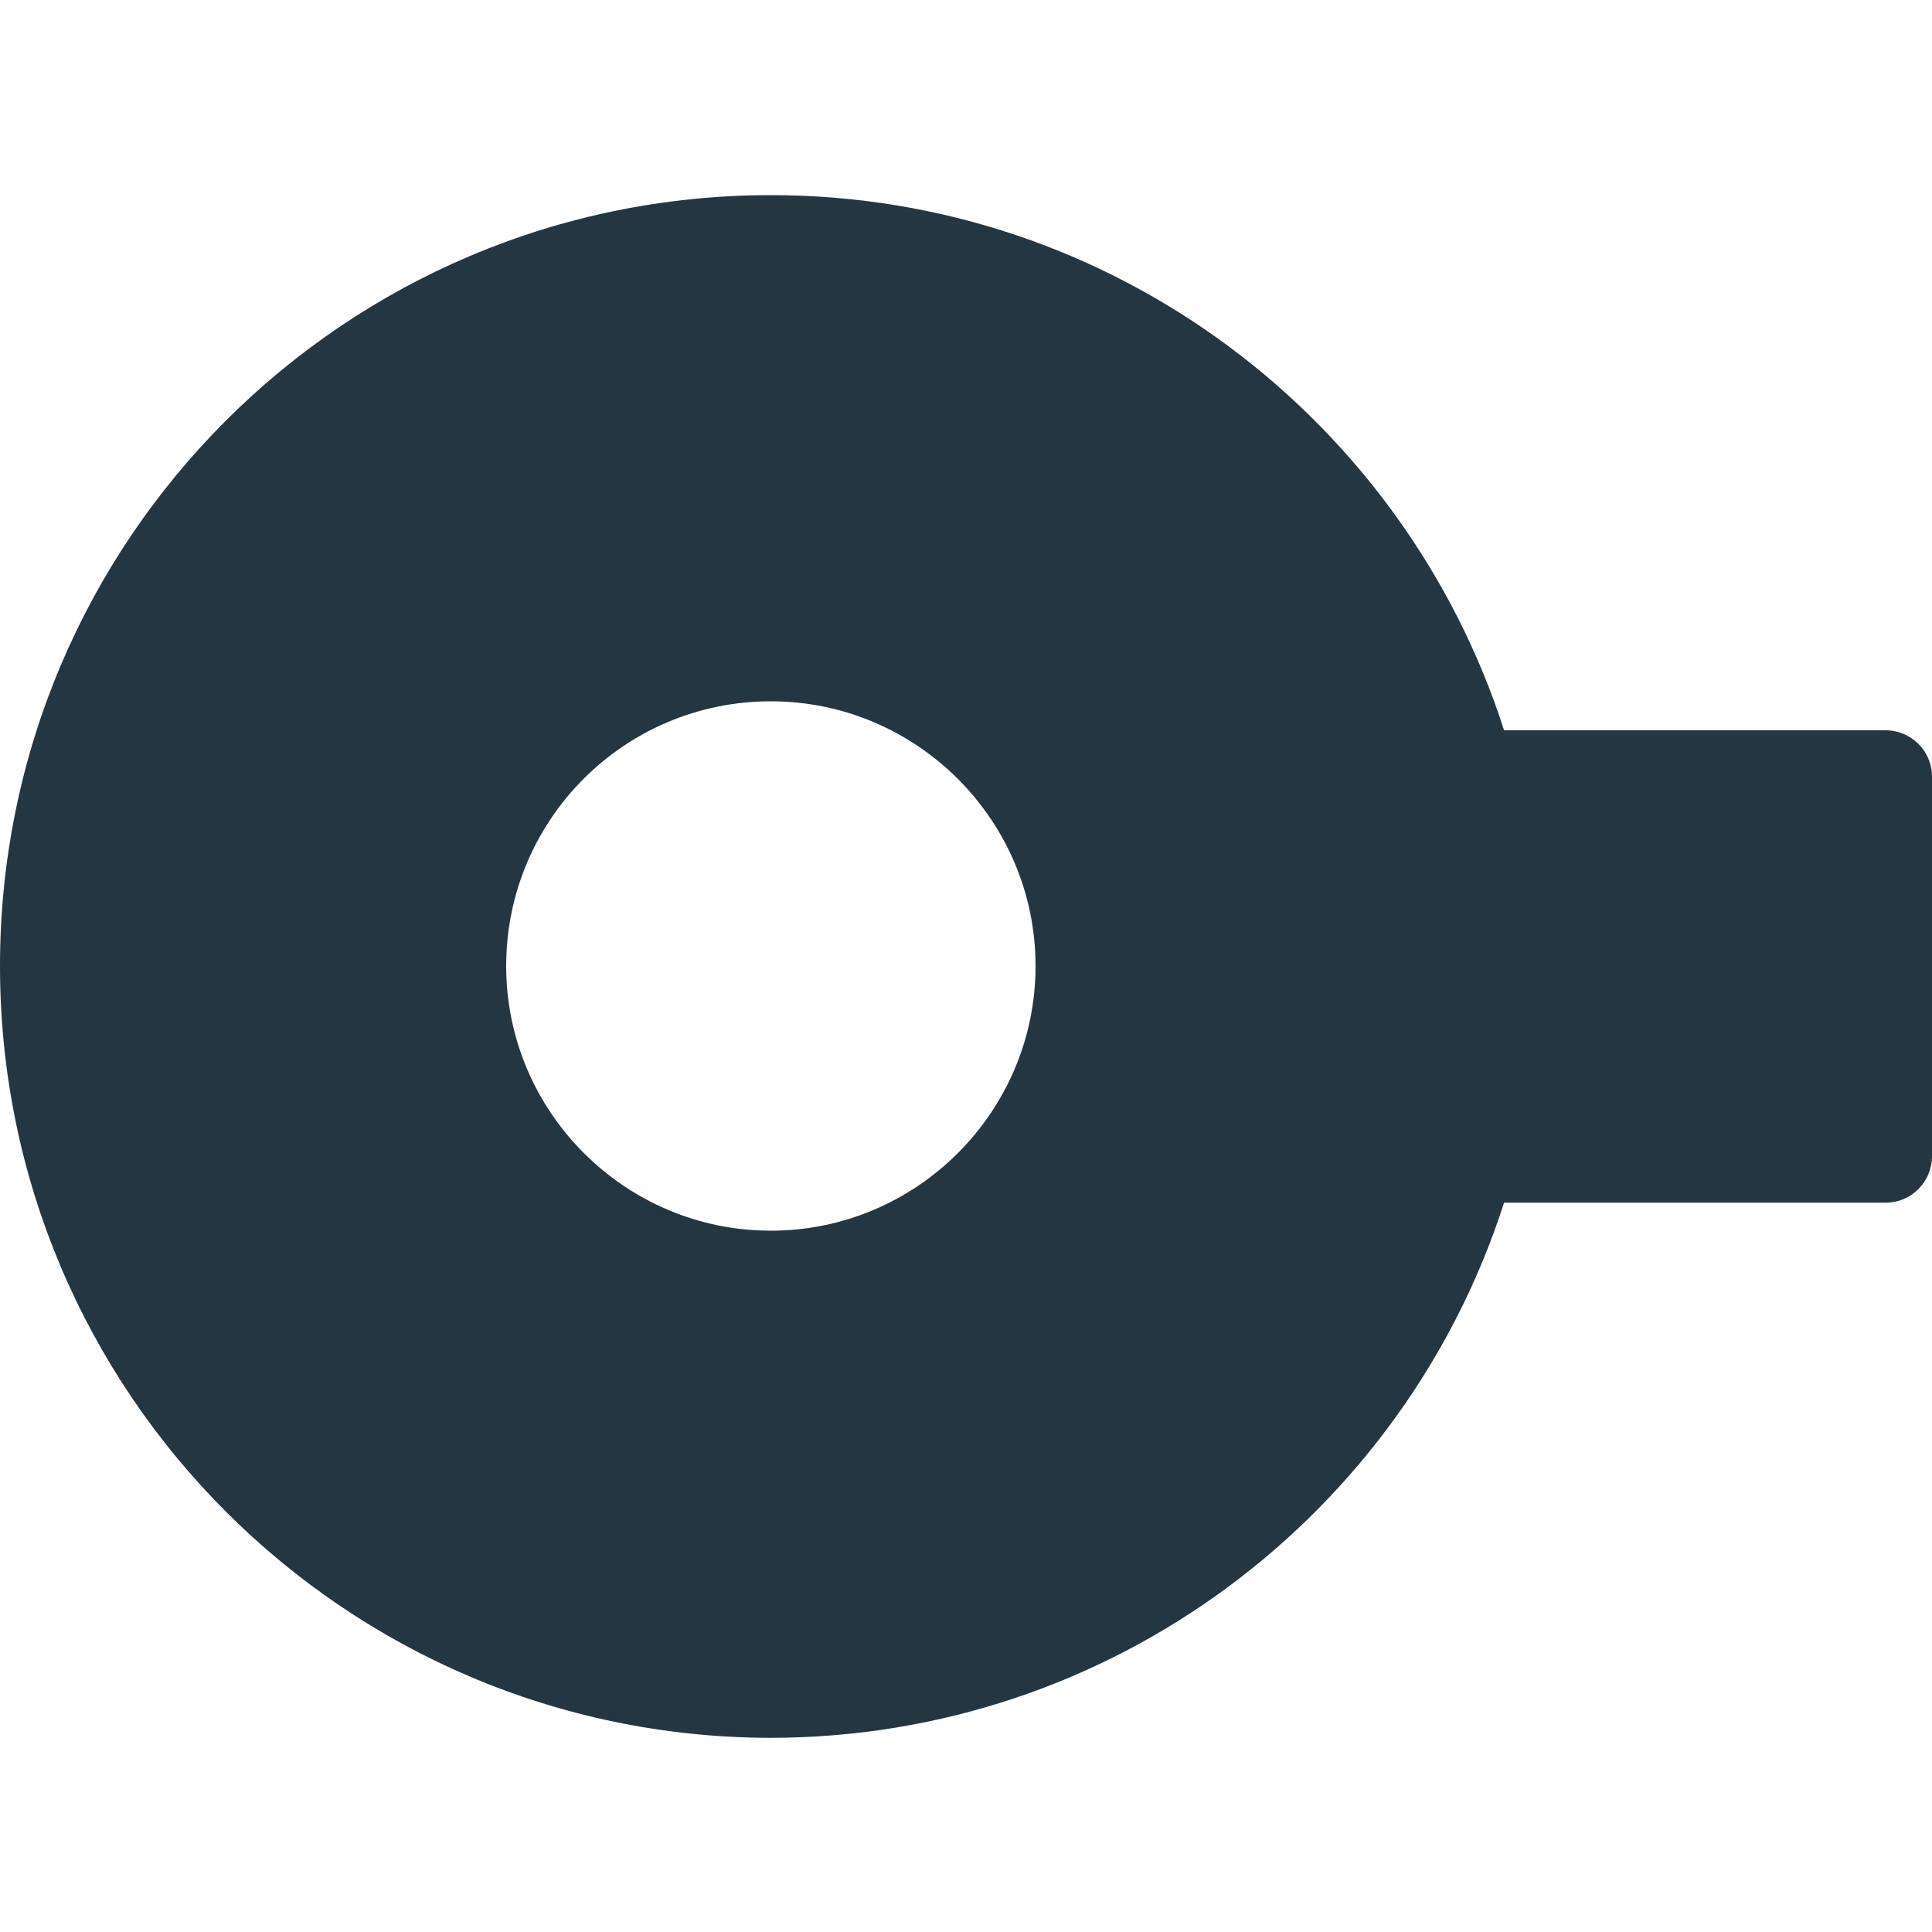
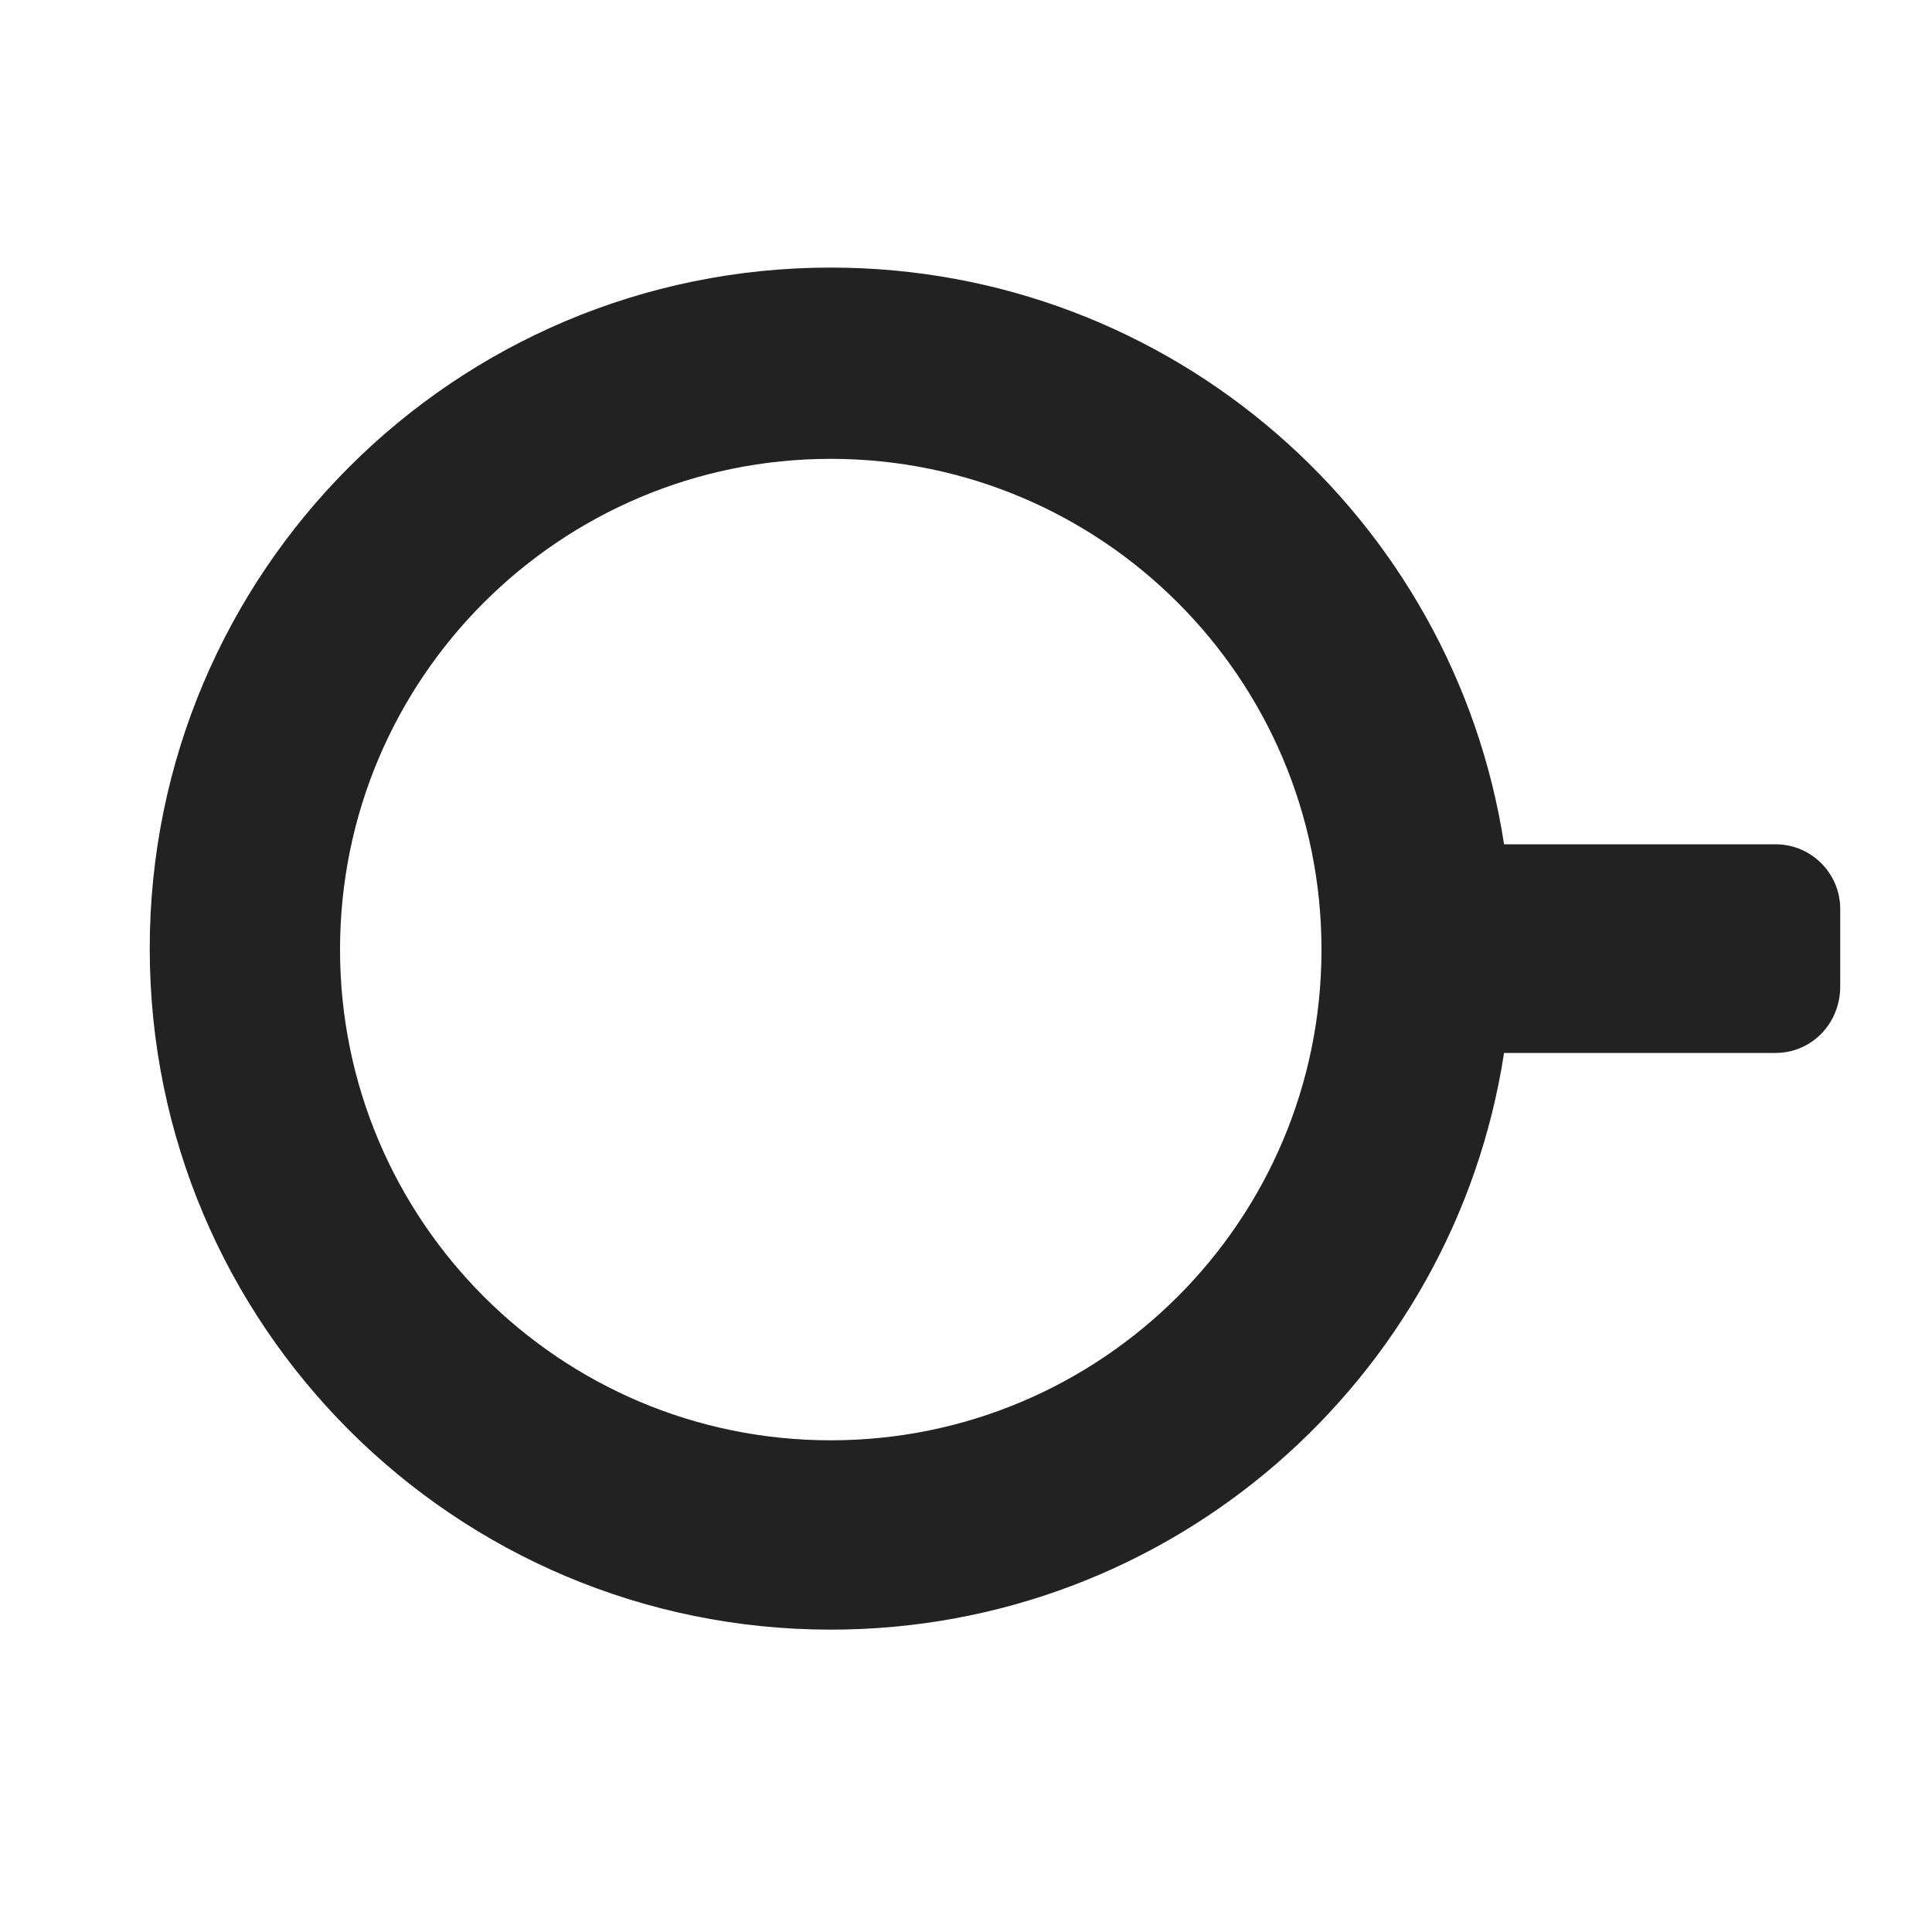
- <svg xmlns="http://www.w3.org/2000/svg" version="1.1" id="Layer" x="0px" y="0px" width="200px" height="200px" viewBox="0 0 200 200" style="enable-background:new 0 0 200 200;" xml:space="preserve">
+ <svg xmlns="http://www.w3.org/2000/svg" version="1.1" id="Layer" x="0px" y="0px" viewBox="0 0 200 200" style="enable-background:new 0 0 200 200;" xml:space="preserve">
  <style type="text/css">
- 	.st0{fill-rule:evenodd;clip-rule:evenodd;fill:#243641;}
+ 	.st0{display:none;fill-rule:evenodd;clip-rule:evenodd;fill:#222222;}
+ 	.st1{fill-rule:evenodd;clip-rule:evenodd;fill:#222222;}
</style>
-   <path id="Shape" class="st0" d="M155.7,75.6h39.5c2.6,0,4.8,2.1,4.8,4.8v39.3c0,2.6-2.1,4.8-4.8,4.8h-39.5  c-10.3,32.1-40.4,55.4-76,55.4C35.7,179.8,0,144.1,0,100s35.7-79.8,79.8-79.8C115.3,20.2,145.4,43.5,155.7,75.6z M52.4,100  c0,15.1,12.3,27.4,27.4,27.4c15.1,0,27.4-12.3,27.4-27.4S94.9,72.6,79.8,72.6C64.6,72.6,52.4,84.9,52.4,100z" />
+   <path id="Shape" class="st0" d="M155.7,75.6h39.5c2.6,0,4.8,2.1,4.8,4.8v39.3c0,2.6-2.1,4.8-4.8,4.8h-39.5  c-10.3,32.1-40.4,55.4-76,55.4C35.7,179.8,0,144.1,0,100s35.7-79.8,79.8-79.8C115.3,20.2,145.4,43.5,155.7,75.6z M52.4,100  c0,15.1,12.3,27.4,27.4,27.4s27.4-12.3,27.4-27.4S94.9,72.6,79.8,72.6C64.6,72.6,52.4,84.9,52.4,100z" />
+   <path class="st1" d="M183.8,109h-28.1c-5.2,33.8-34.4,59.7-69.7,59.7c-38.9,0-70.5-31.5-70.5-70.5c0-38.9,31.5-70.5,70.5-70.5  c35.3,0,64.5,25.9,69.7,59.7h28.1c3.7,0,6.7,3,6.7,6.7v8C190.5,106,187.5,109,183.8,109z M86,47.5c-28,0-50.8,22.7-50.8,50.8  c0,28,22.7,50.8,50.8,50.8c28,0,50.8-22.7,50.8-50.8C136.8,70.2,114,47.5,86,47.5z" />
</svg>
